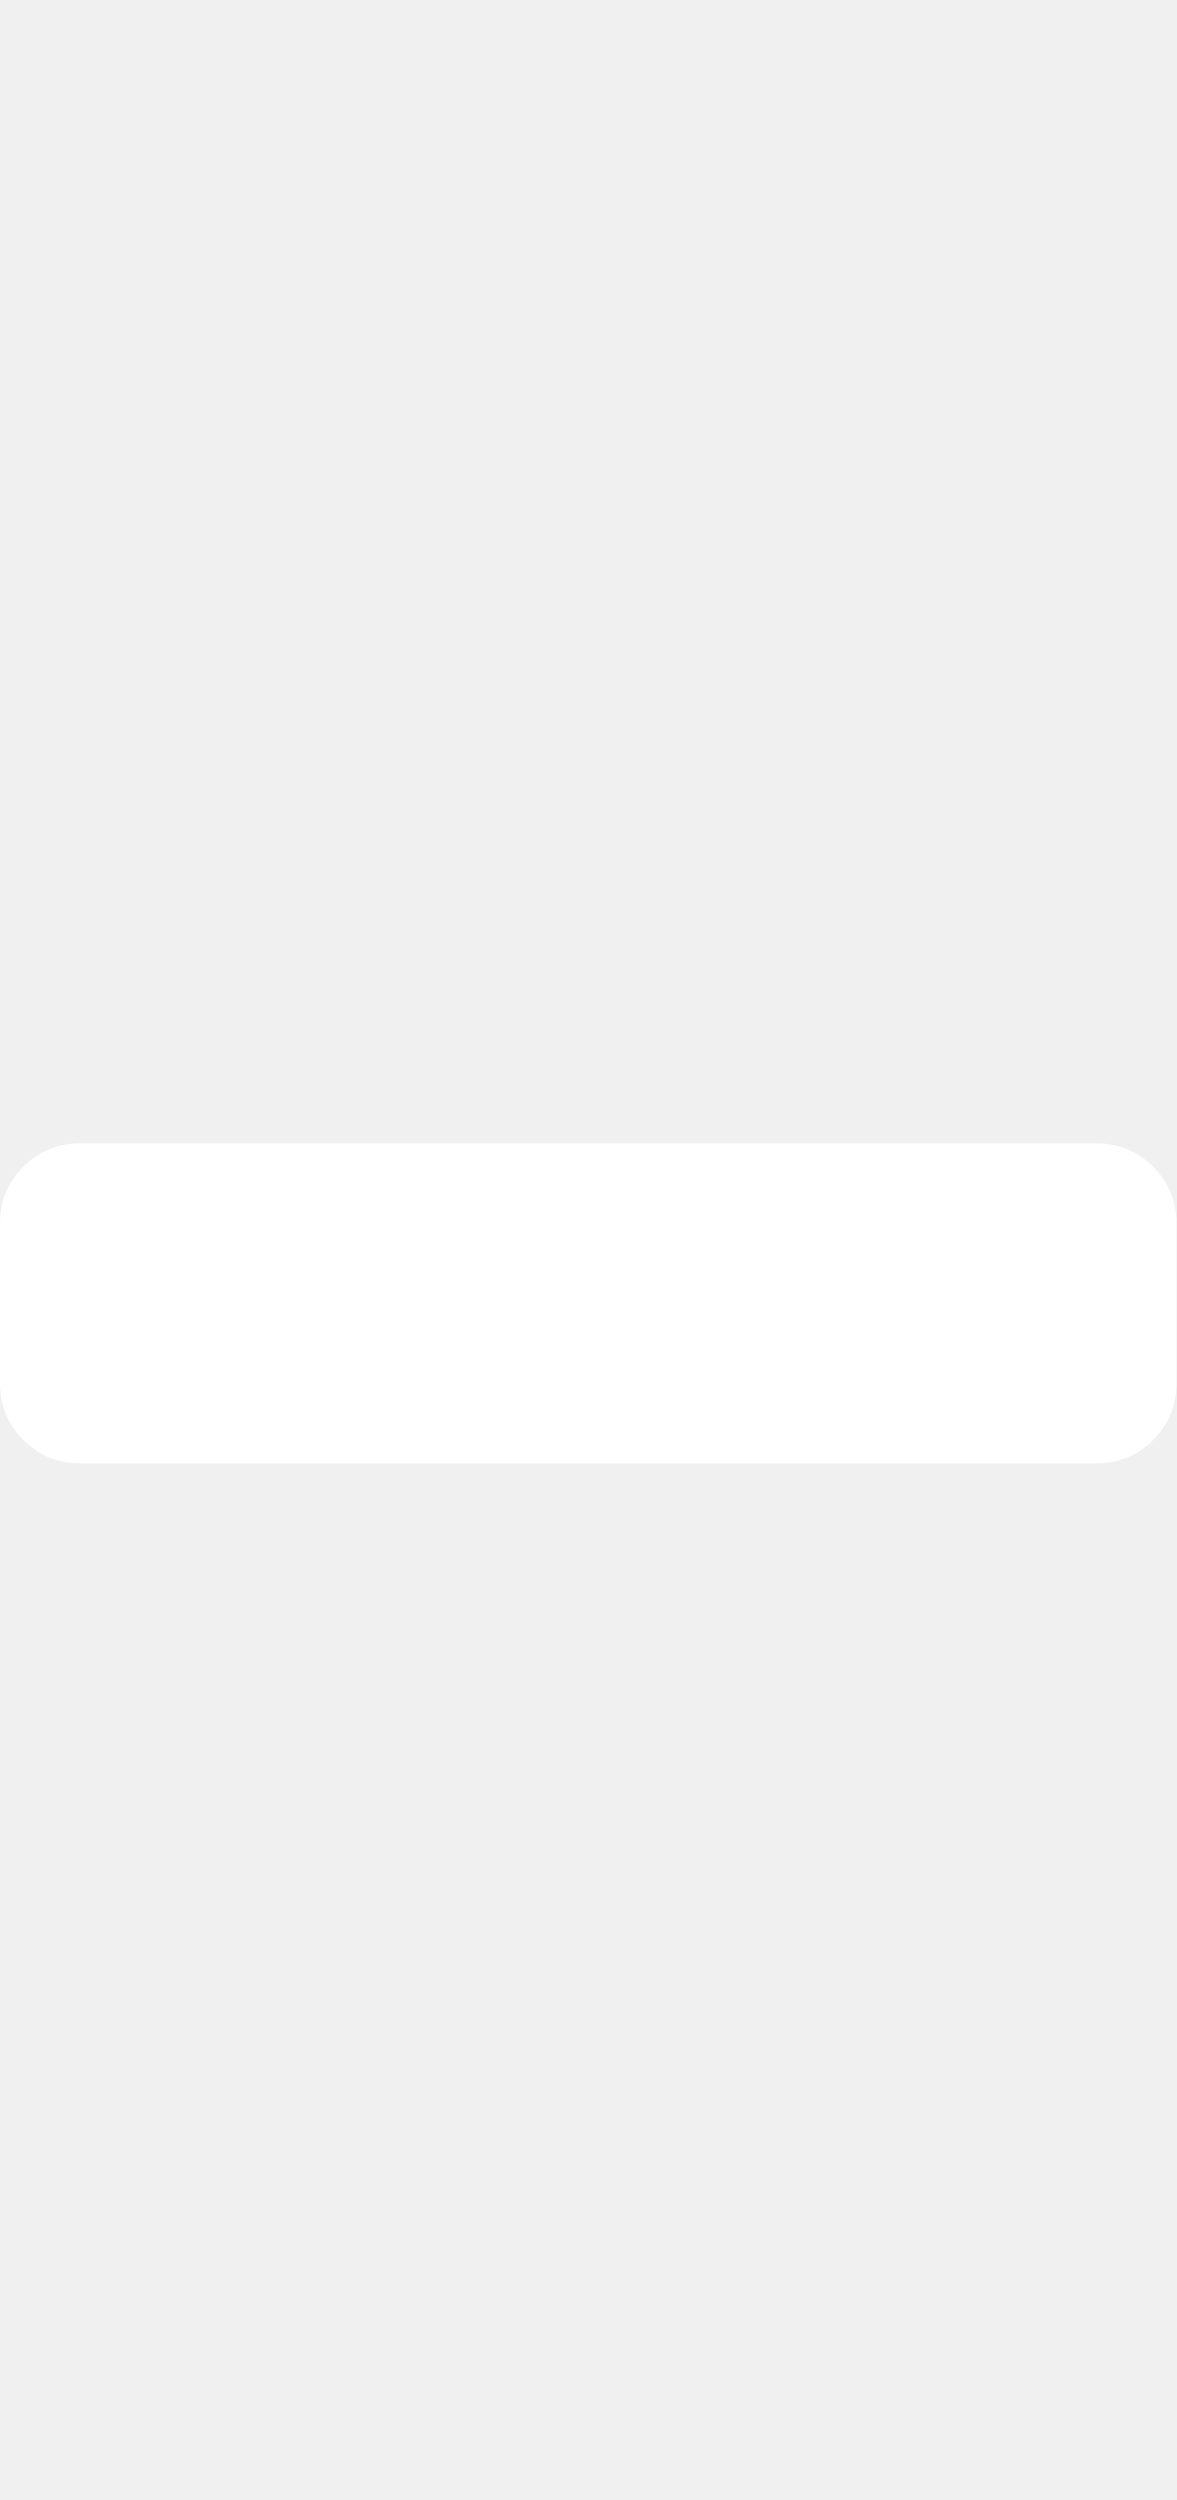
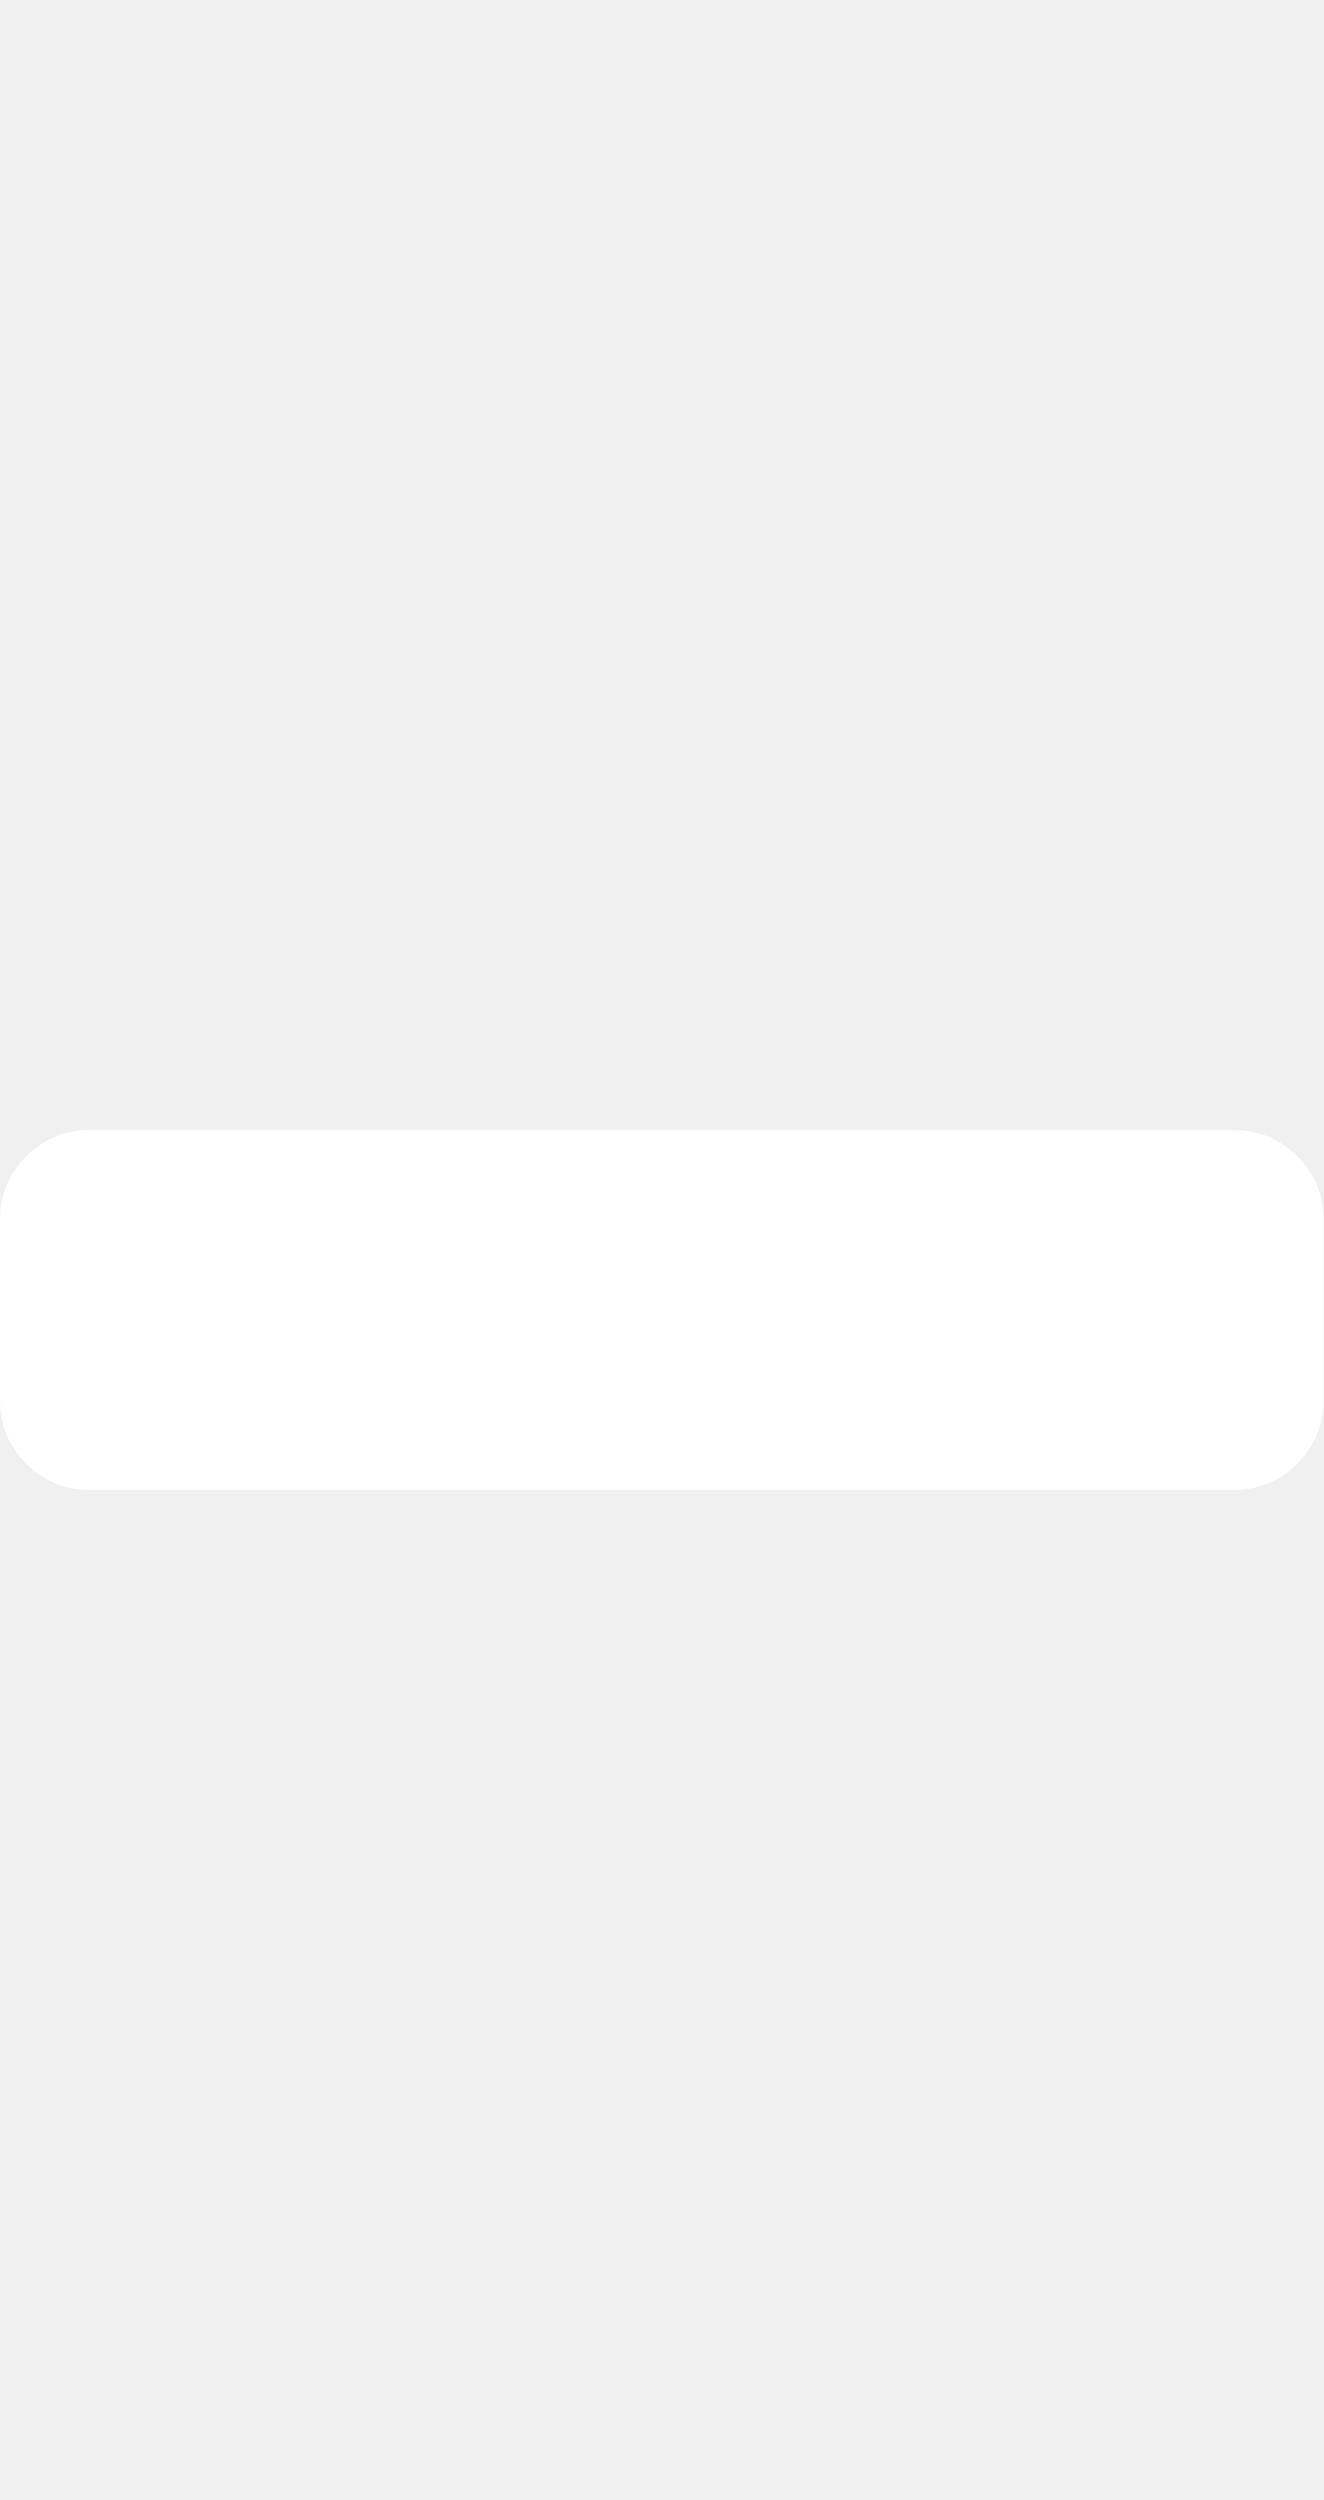
- <svg xmlns="http://www.w3.org/2000/svg" fill="#fff" width="8" height="17" viewBox="0 -64 805 1024">
+ <svg xmlns="http://www.w3.org/2000/svg" fill="#fff" width="9" height="17" viewBox="0 -64 805 1024">
  <path d="M805 430v109q0 23-16 39t-39 16H55q-23 0-39-16T0 539V430q0-23 16-39t39-16h695q23 0 39 16t16 39z" />
</svg>
